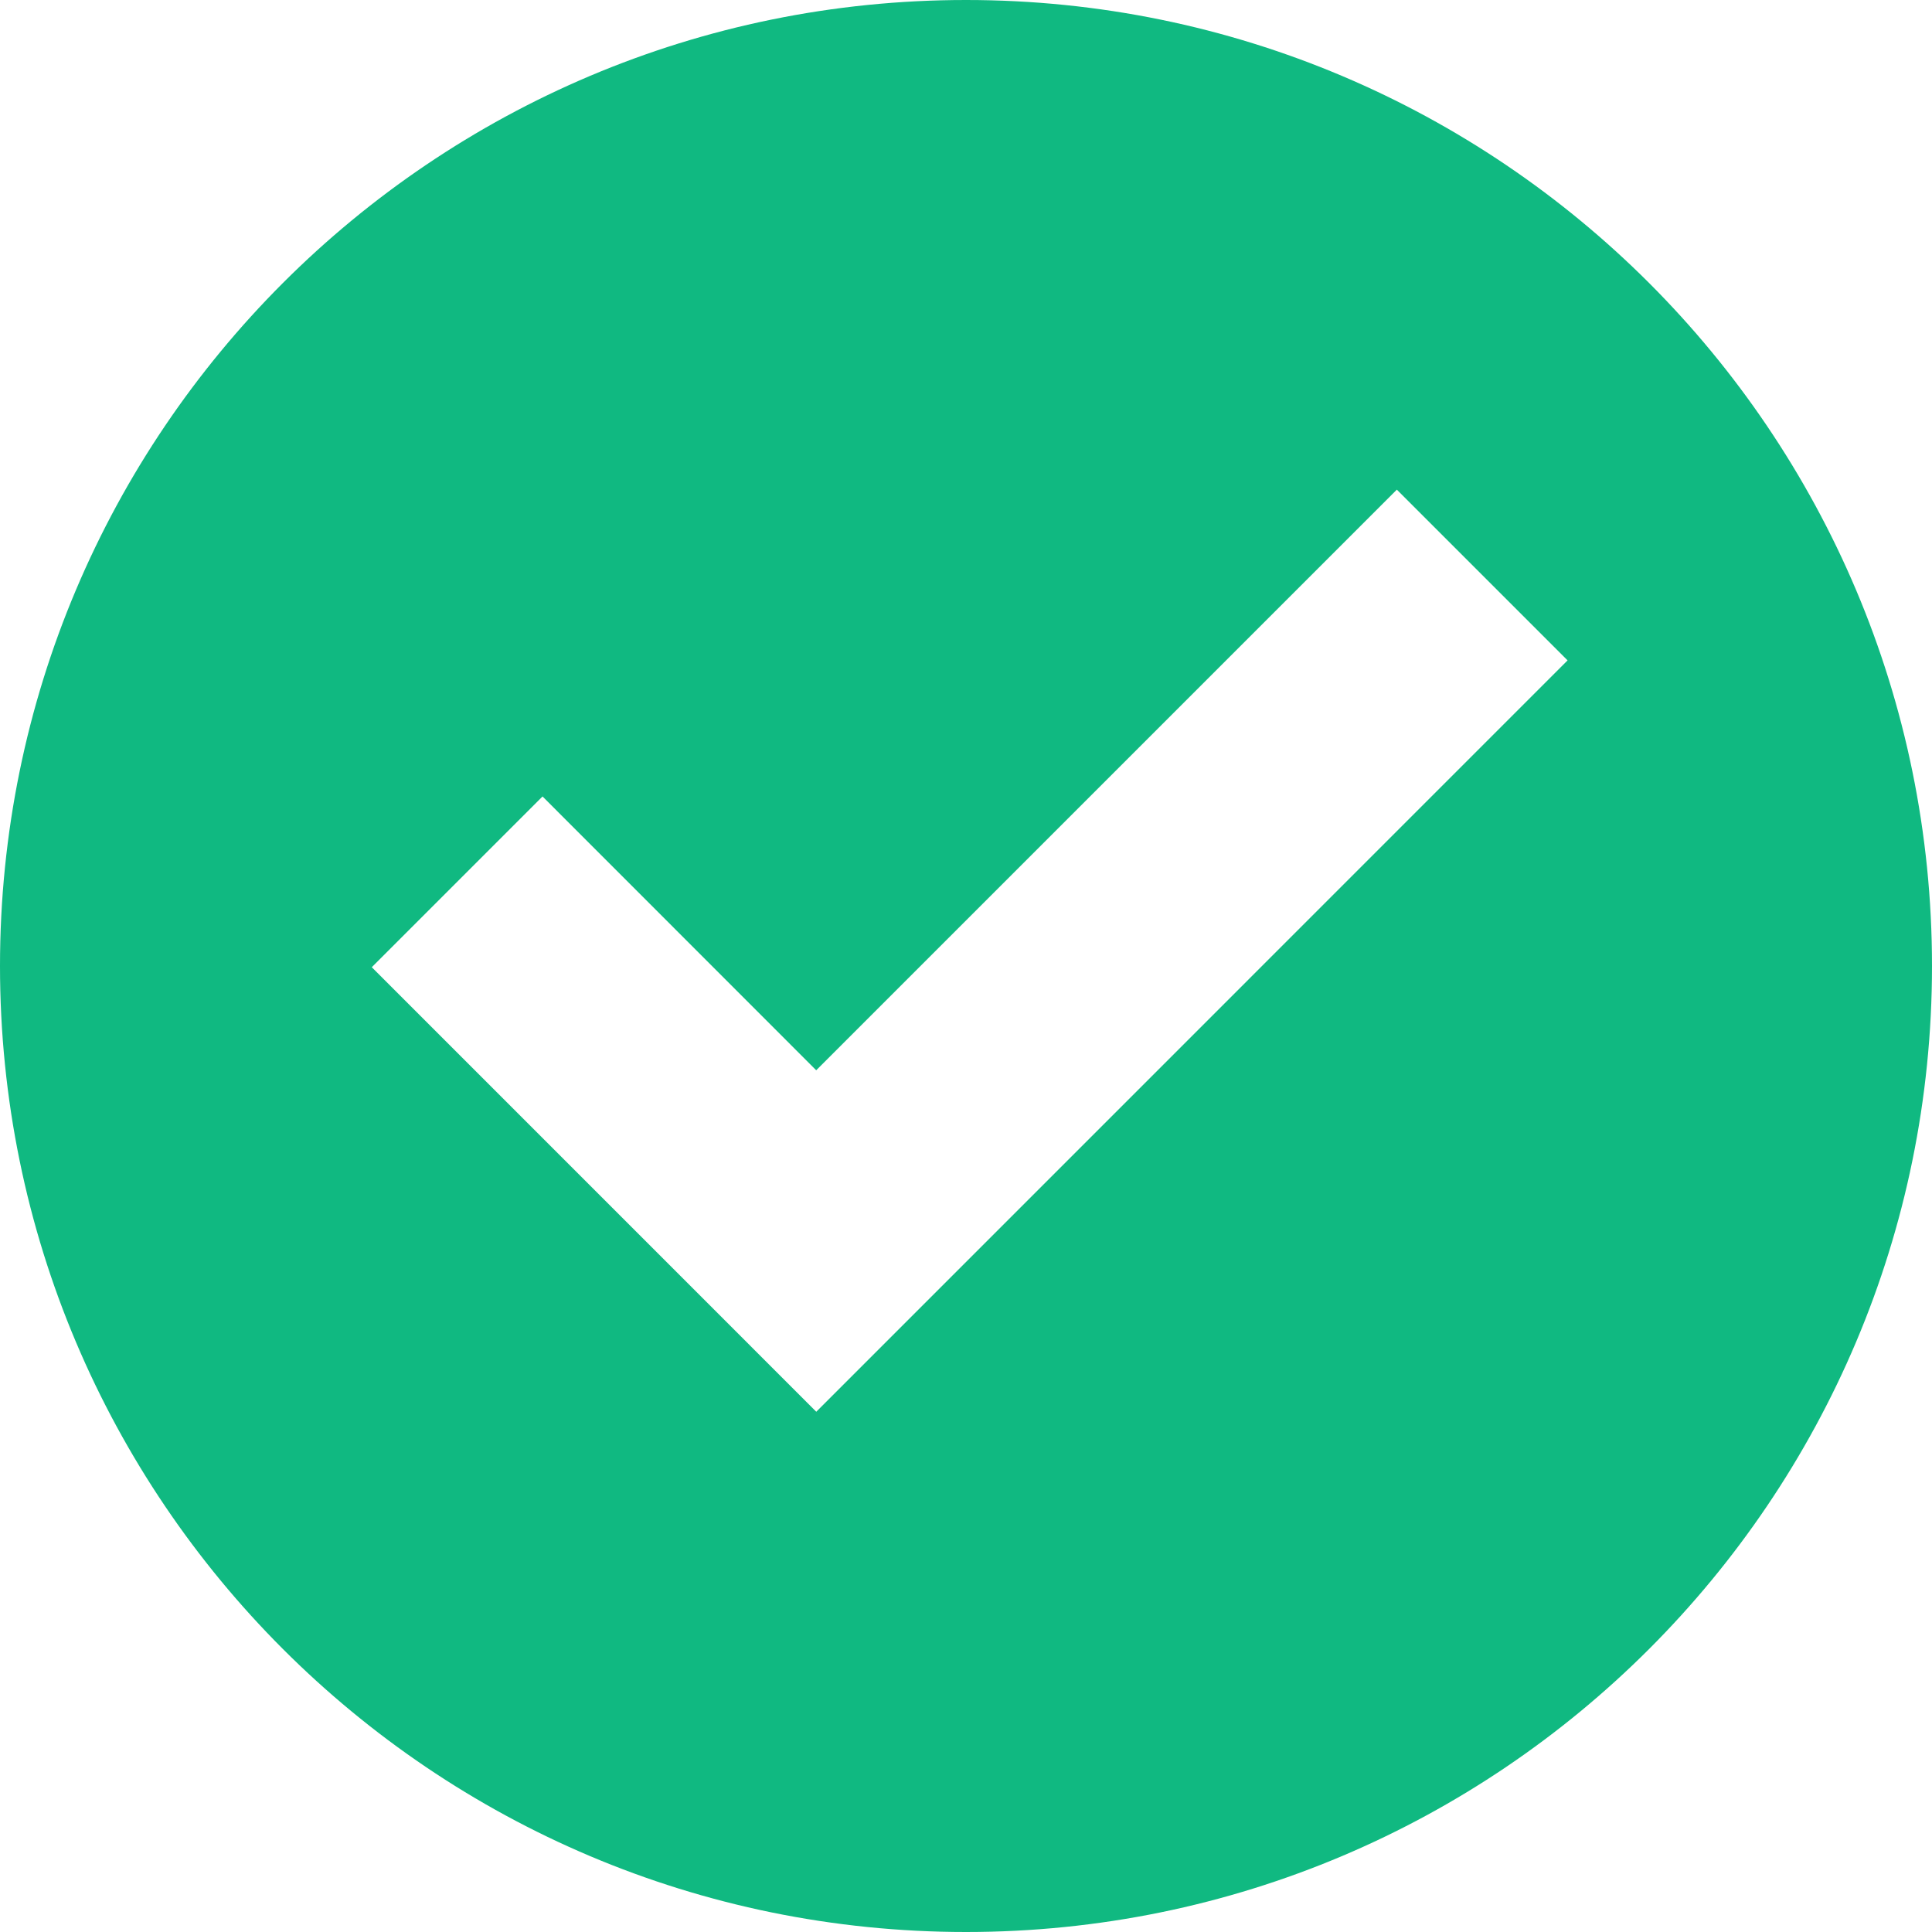
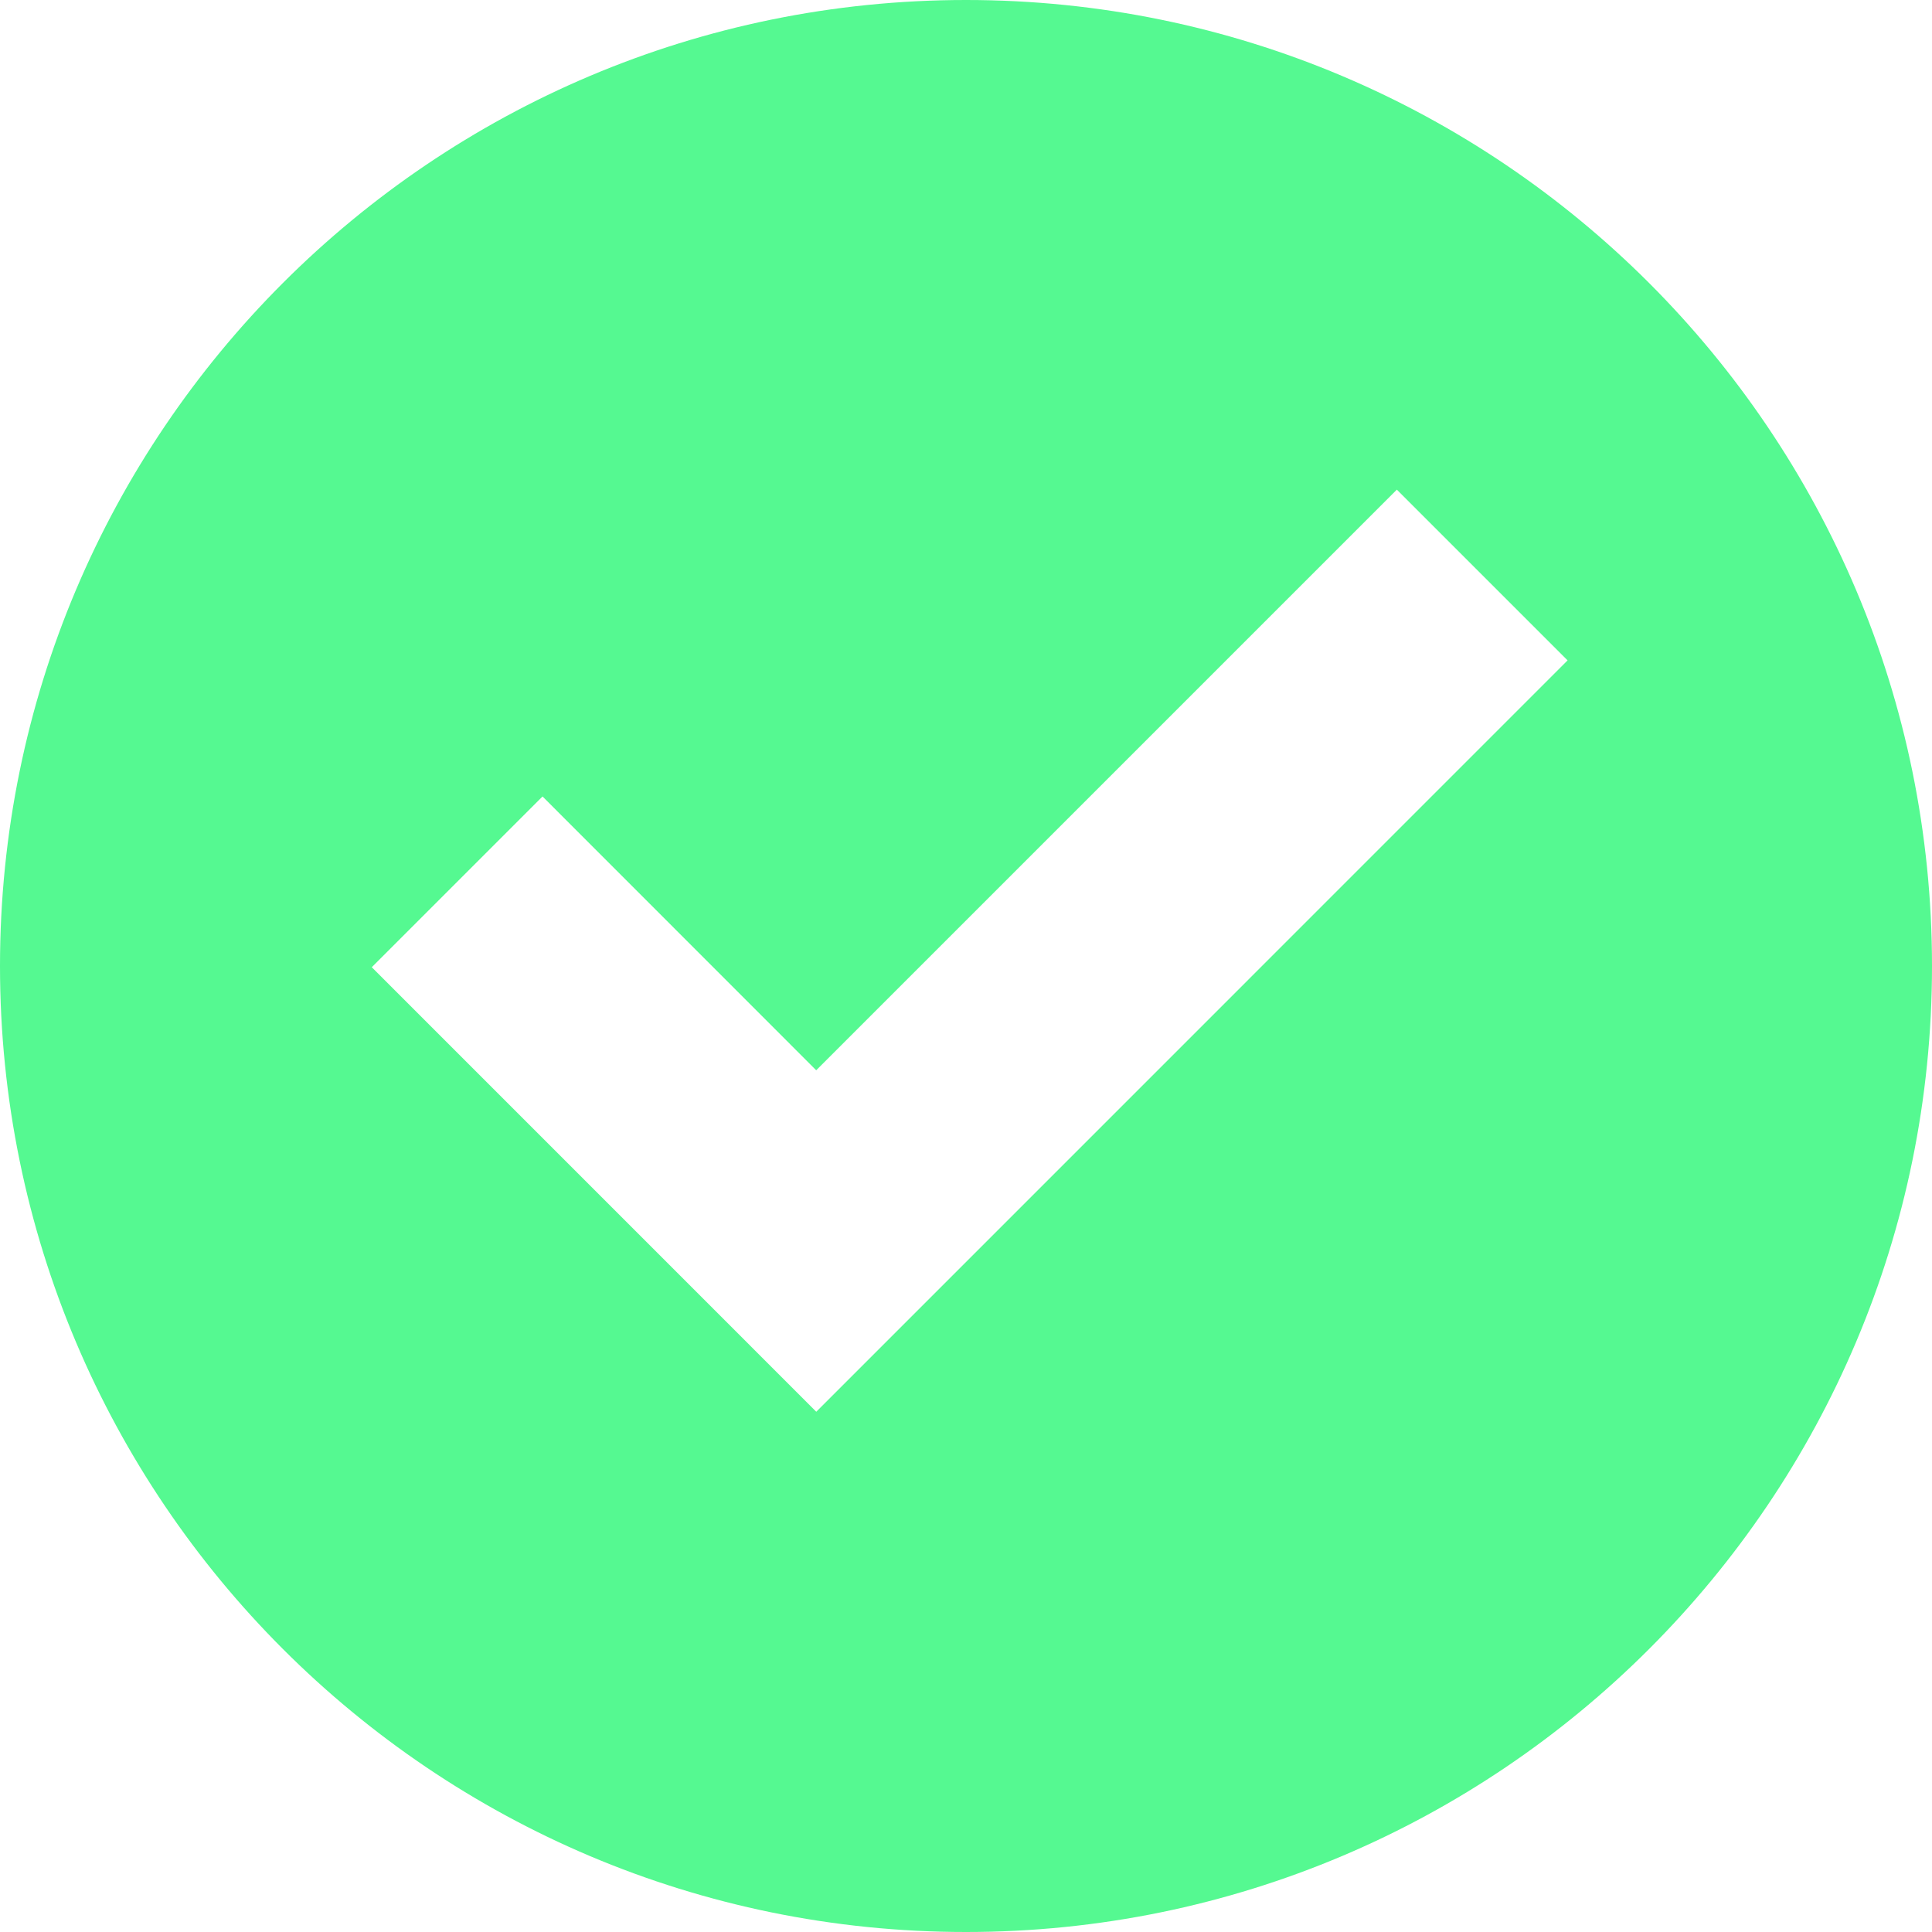
<svg xmlns="http://www.w3.org/2000/svg" version="1.1" id="Capa_1" x="0px" y="0px" viewBox="0 0 32 32" style="enable-background:new 0 0 32 32;" xml:space="preserve">
  <g>
    <g id="check_x5F_alt">
-       <path style="fill:#10B981;" d="M16,0C7.164,0,0,7.164,0,16s7.164,16,16,16s16-7.164,16-16S24.836,0,16,0z M13.52,23.383    L6.158,16.02l2.828-2.828l4.533,4.535l9.617-9.617l2.828,2.828L13.52,23.383z" />
+       <path style="fill:#55F991;" d="M16,0C7.164,0,0,7.164,0,16s7.164,16,16,16s16-7.164,16-16S24.836,0,16,0z M13.52,23.383    L6.158,16.02l2.828-2.828l4.533,4.535l9.617-9.617l2.828,2.828L13.52,23.383z" />
    </g>
  </g>
  <g>
</g>
  <g>
</g>
  <g>
</g>
  <g>
</g>
  <g>
</g>
  <g>
</g>
  <g>
</g>
  <g>
</g>
  <g>
</g>
  <g>
</g>
  <g>
</g>
  <g>
</g>
  <g>
</g>
  <g>
</g>
  <g>
</g>
</svg>
